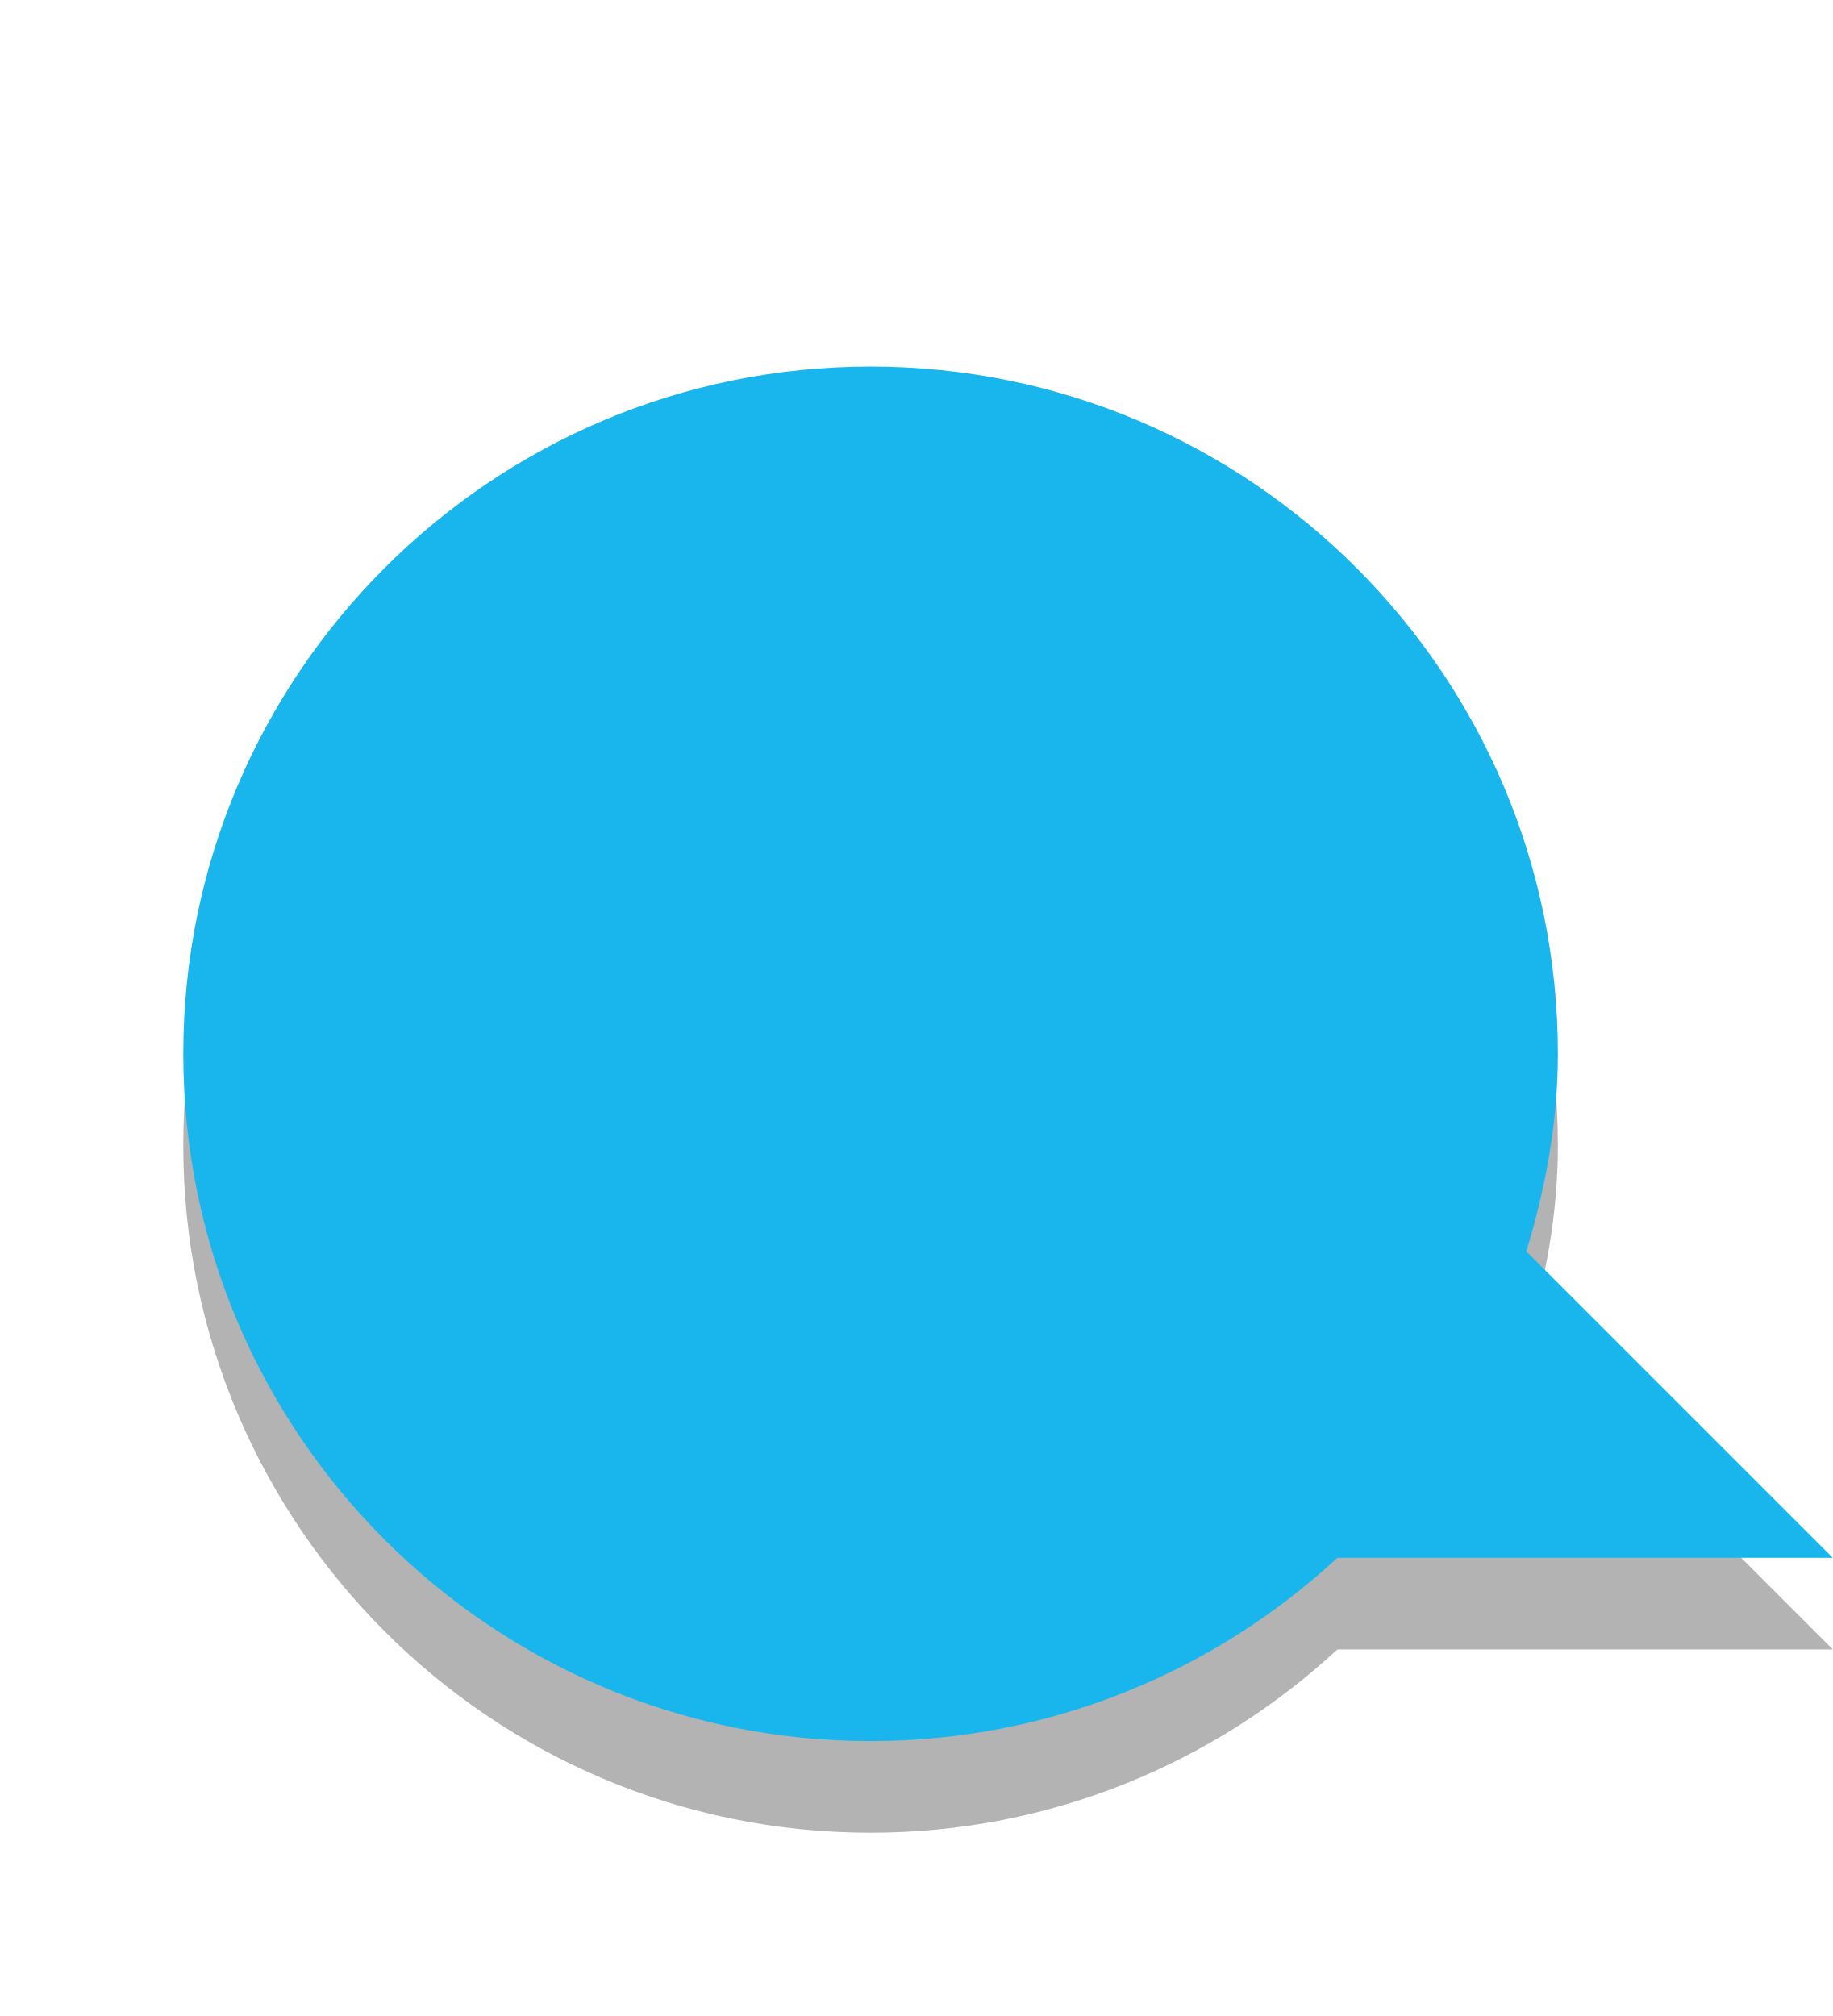
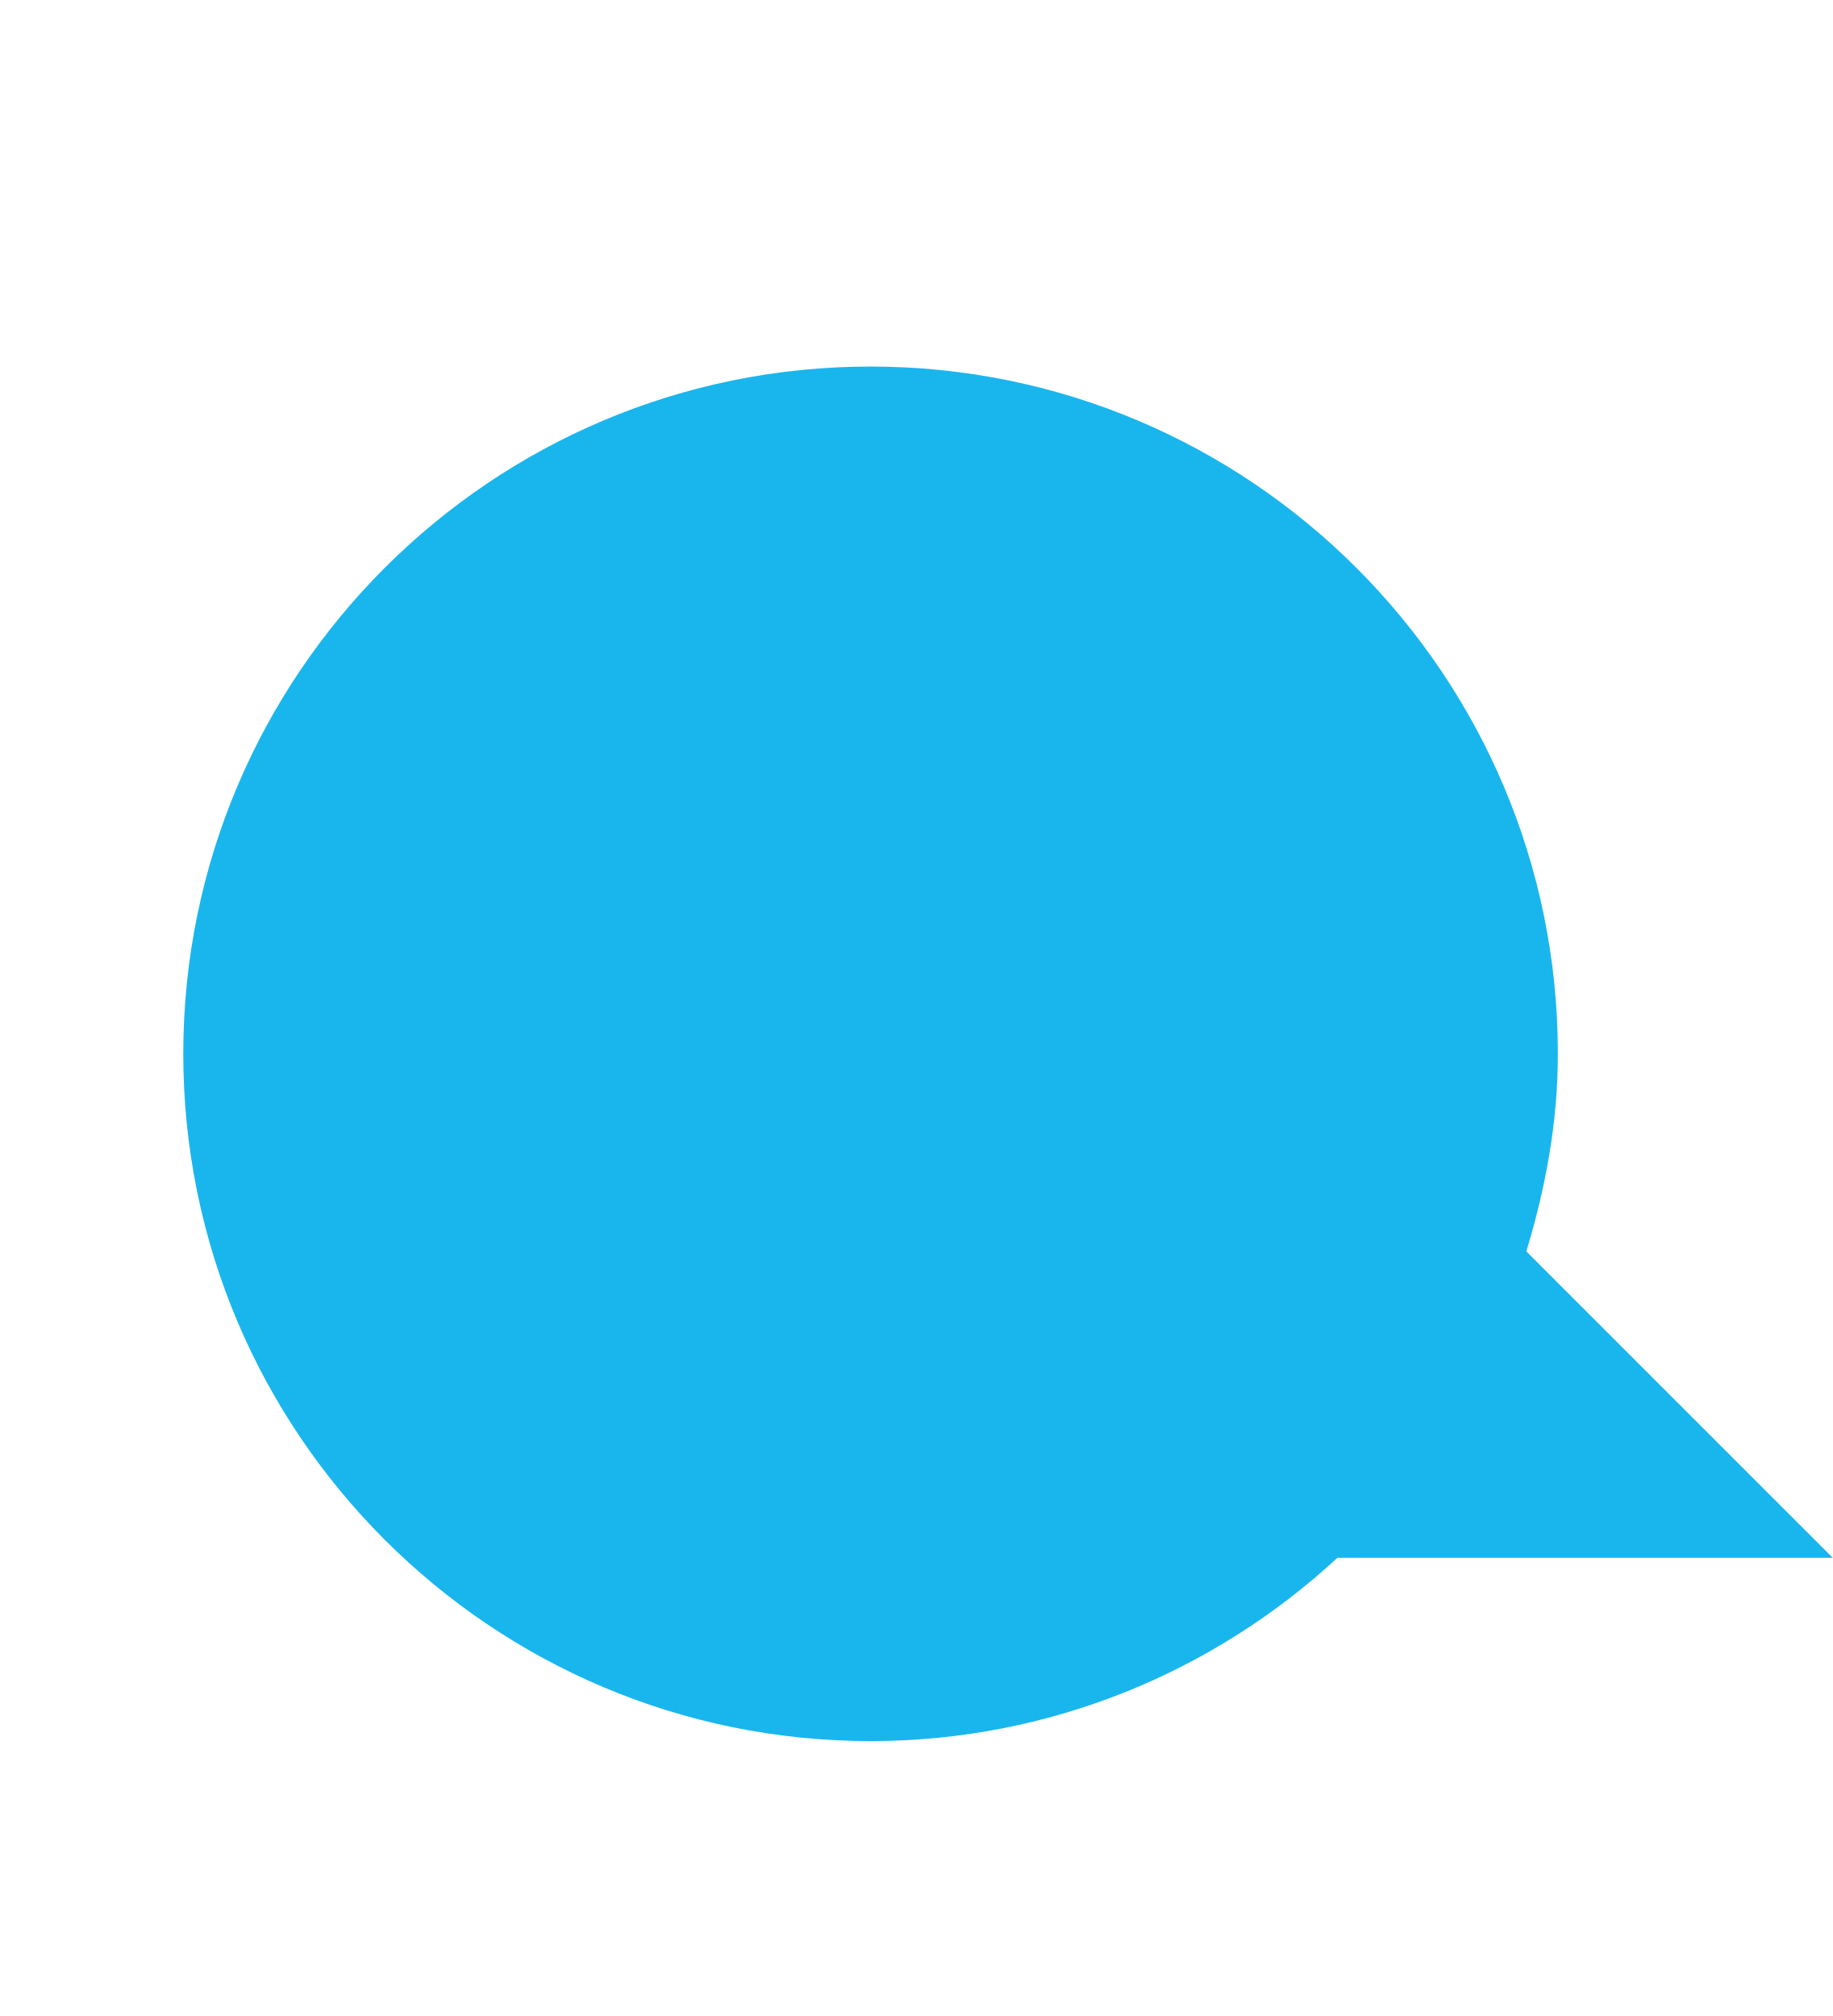
<svg xmlns="http://www.w3.org/2000/svg" version="1.1" width="20" height="22" id="svg3795">
  <defs id="defs3797" />
  <g transform="translate(0,6)" id="layer1">
-     <path d="M 9.5,-1 C 5.36,-1 2,2.36 2,6.5 2,10.64 5.36,14 9.5,14 c 1.965,0 3.756,-0.762 5.094,-2 L 20,12 16.656,8.656 C 16.864,7.969 17,7.255 17,6.5 17,2.36 13.64,-1 9.5,-1 z" id="path2396-2" style="opacity:0.3;fill:#000000;fill-opacity:1;fill-rule:evenodd;stroke:none;stroke-width:1;marker:none;visibility:visible;display:inline;overflow:visible;enable-background:accumulate" />
+     <path d="M 9.5,-1 C 5.36,-1 2,2.36 2,6.5 2,10.64 5.36,14 9.5,14 c 1.965,0 3.756,-0.762 5.094,-2 L 20,12 16.656,8.656 C 16.864,7.969 17,7.255 17,6.5 17,2.36 13.64,-1 9.5,-1 z" id="path2396-2" style="opacity:0;fill:#000000;fill-opacity:1;fill-rule:evenodd;stroke:none;stroke-width:1;marker:none;visibility:visible;display:inline;overflow:visible;enable-background:accumulate" />
    <path d="M 9.5,-2 C 5.36,-2 2,1.36 2,5.5 2,9.64 5.36,13 9.5,13 c 1.965,0 3.756,-0.762 5.094,-2 L 20,11 16.656,7.656 C 16.864,6.969 17,6.255 17,5.5 17,1.36 13.64,-2 9.5,-2 z" id="path2396" style="fill:#19b6ee;fill-opacity:1;fill-rule:evenodd;stroke:none;stroke-width:1;marker:none;visibility:visible;display:inline;overflow:visible;enable-background:accumulate" />
  </g>
</svg>
